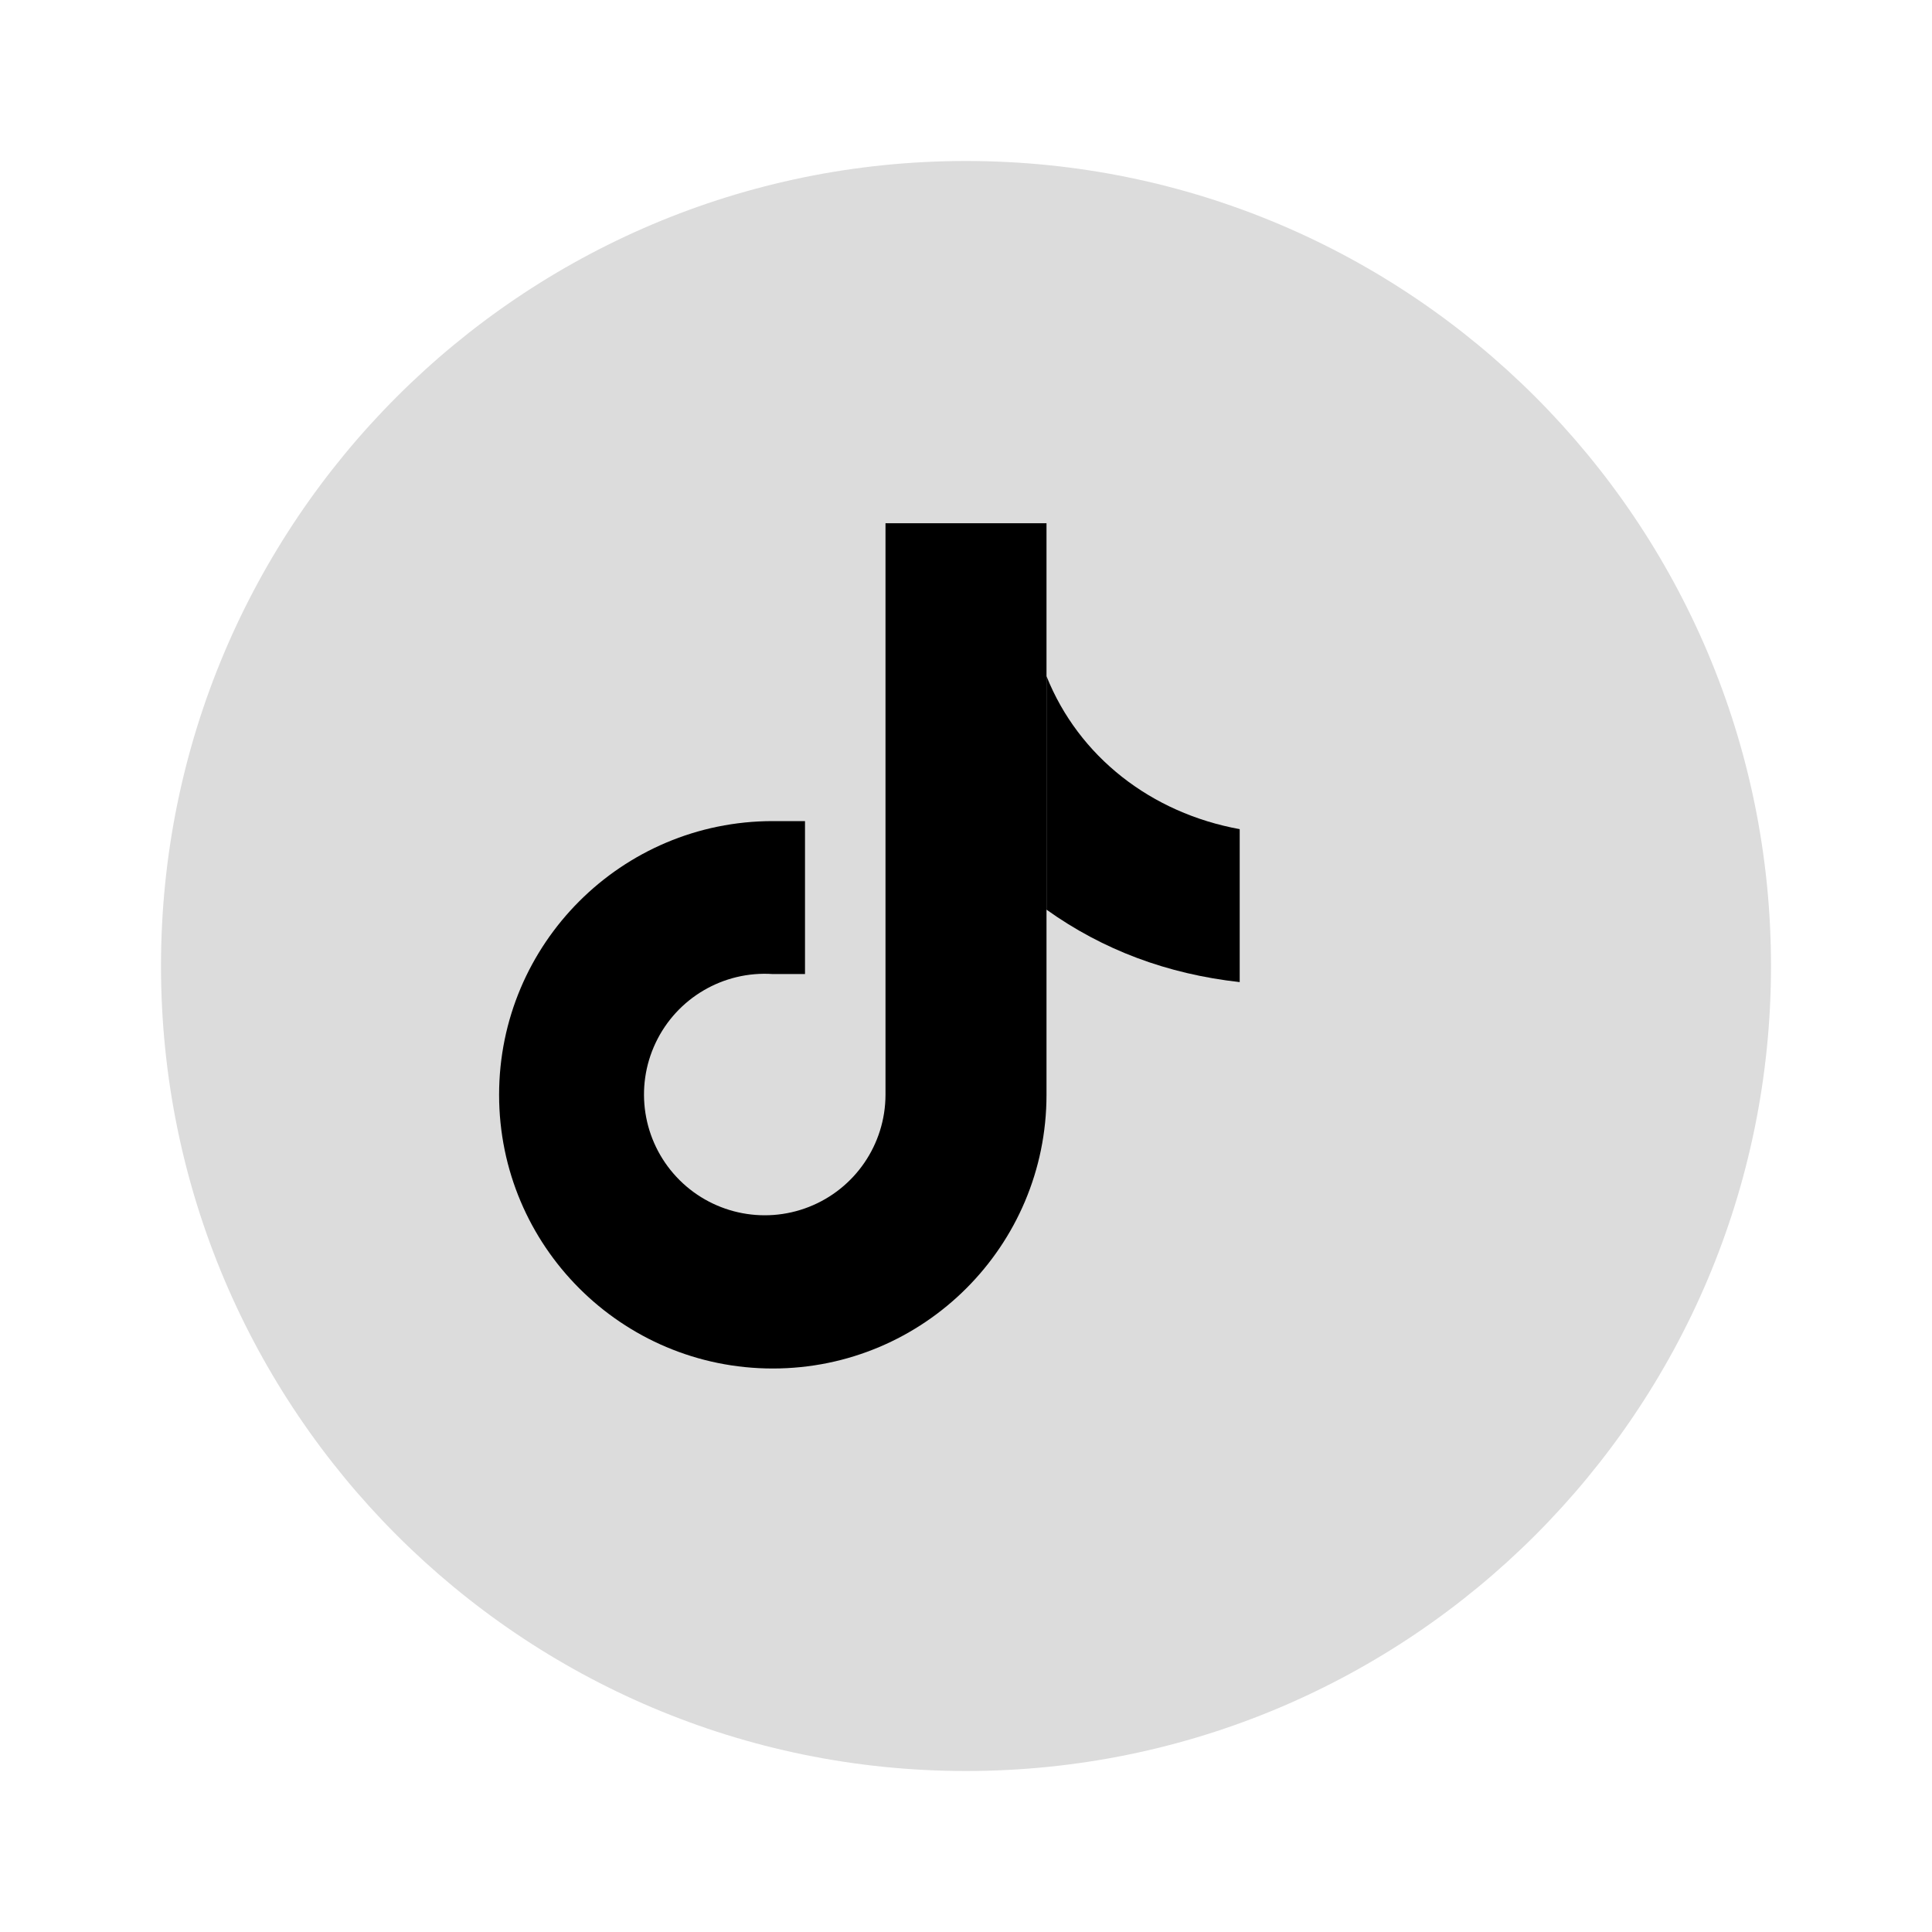
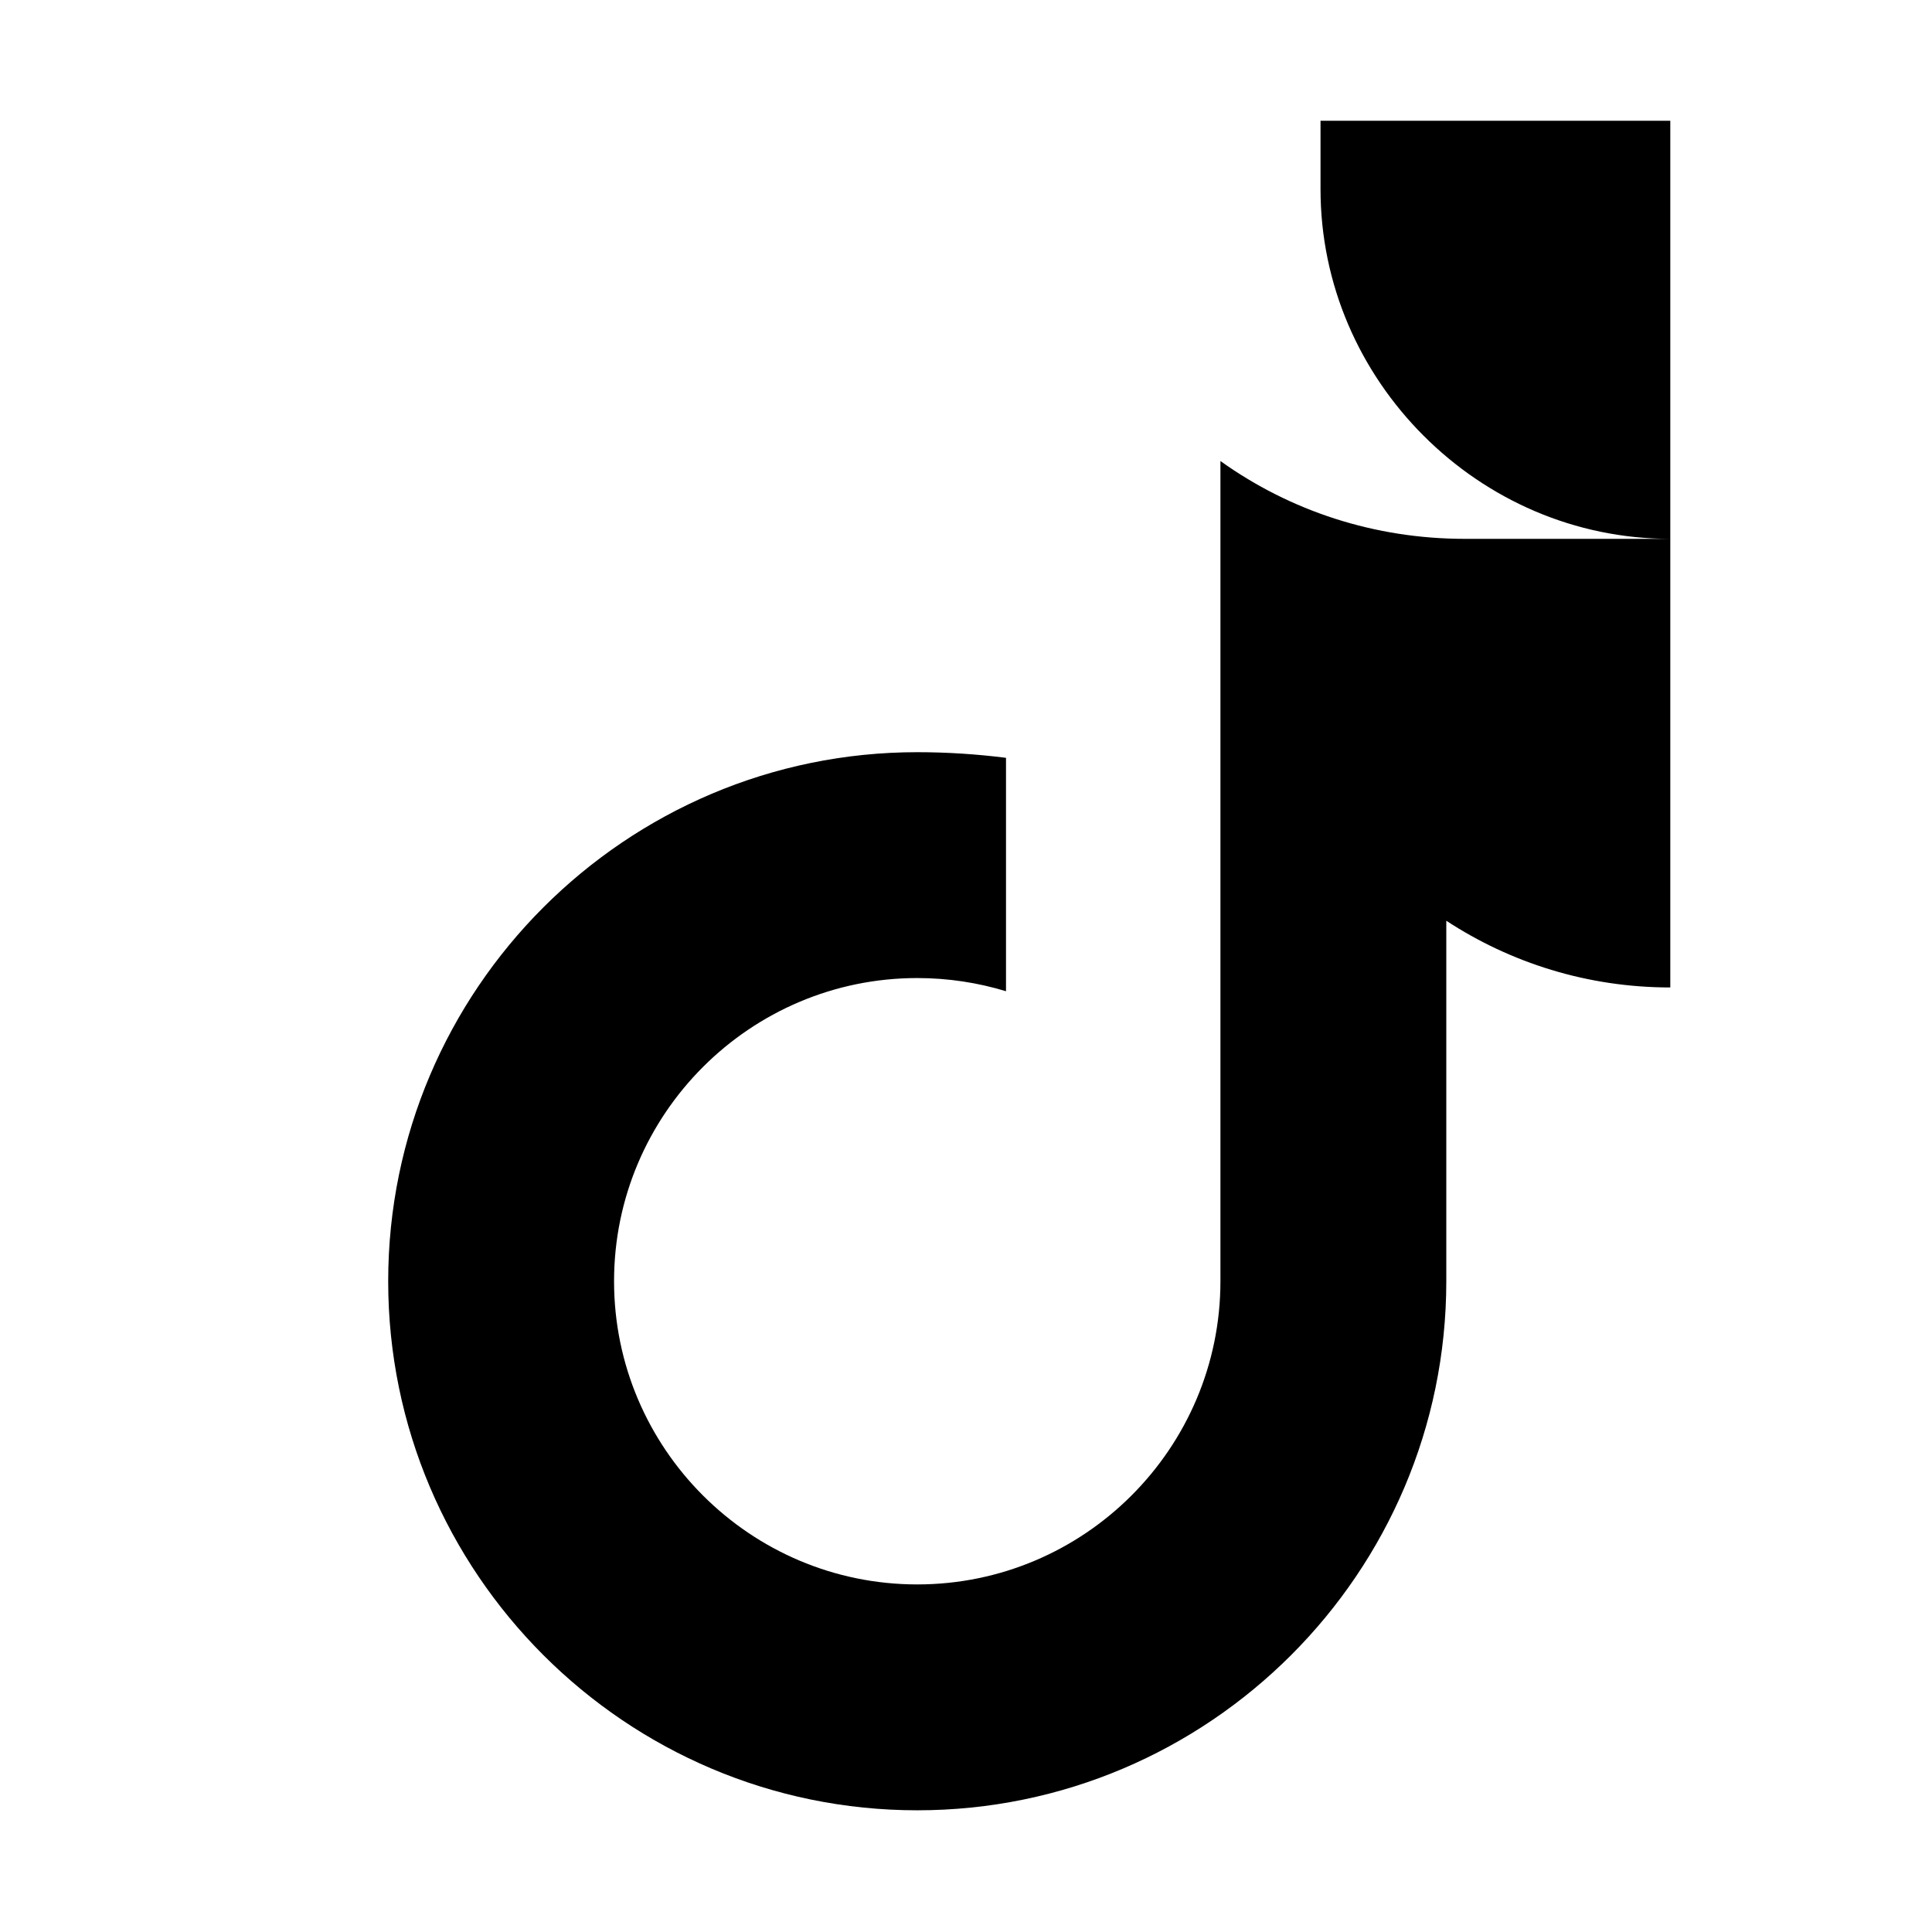
- <svg xmlns="http://www.w3.org/2000/svg" viewBox="0 0 24 24" fill="currentColor">
-   <circle cx="12" cy="12" r="10" opacity="0.14" />
-   <path d="M11 6.5h2v7.1a3.4 3.4 0 1 1-3.4-3.4h.4v1.9h-.4a1.5 1.5 0 1 0 1.4 1.5z" />
-   <path d="M13 8.4c.4 1 1.3 1.7 2.4 1.9v1.9c-.9-.1-1.7-.4-2.4-.9z" />
+ <svg xmlns="http://www.w3.org/2000/svg" width="800px" height="800px" viewBox="0 0 512 512" version="1.1">
+   <g id="Page-1" stroke="none" stroke-width="1" fill="none" fill-rule="evenodd">
+     <g id="icon" fill="#000000" transform="translate(96, 32)">
+       <path d="M292.182,110.8 C268.35,110.8 245.998,103.469 227.427,90.179 L227.427,307.542 C227.427,351.83 191.367,387.89 147.079,387.89 C102.792,387.89 66.731,351.83 66.731,307.542 C66.731,263.255 102.792,227.194 147.079,227.194 C155.254,227.194 163.149,228.417 170.602,230.685 L170.602,168.83 C162.873,167.855 155.011,167.338 147.079,167.338 C69.807,167.338 6.875,230.27 6.875,307.542 C6.875,384.815 69.807,447.747 147.079,447.747 C224.352,447.747 287.284,384.815 287.284,307.542 L287.284,212.006 C304.308,223.156 324.709,229.687 346.645,229.687 L346.645,110.8 L292.182,110.8 Z M346.645,110.8 C321.259,110.8 298.154,100.36 281.273,83.478 C264.391,66.597 253.951,43.492 253.951,18.106 L253.951,0 L346.645,0 L346.645,110.8 Z" id="Shape" />
+     </g>
+   </g>
</svg>
